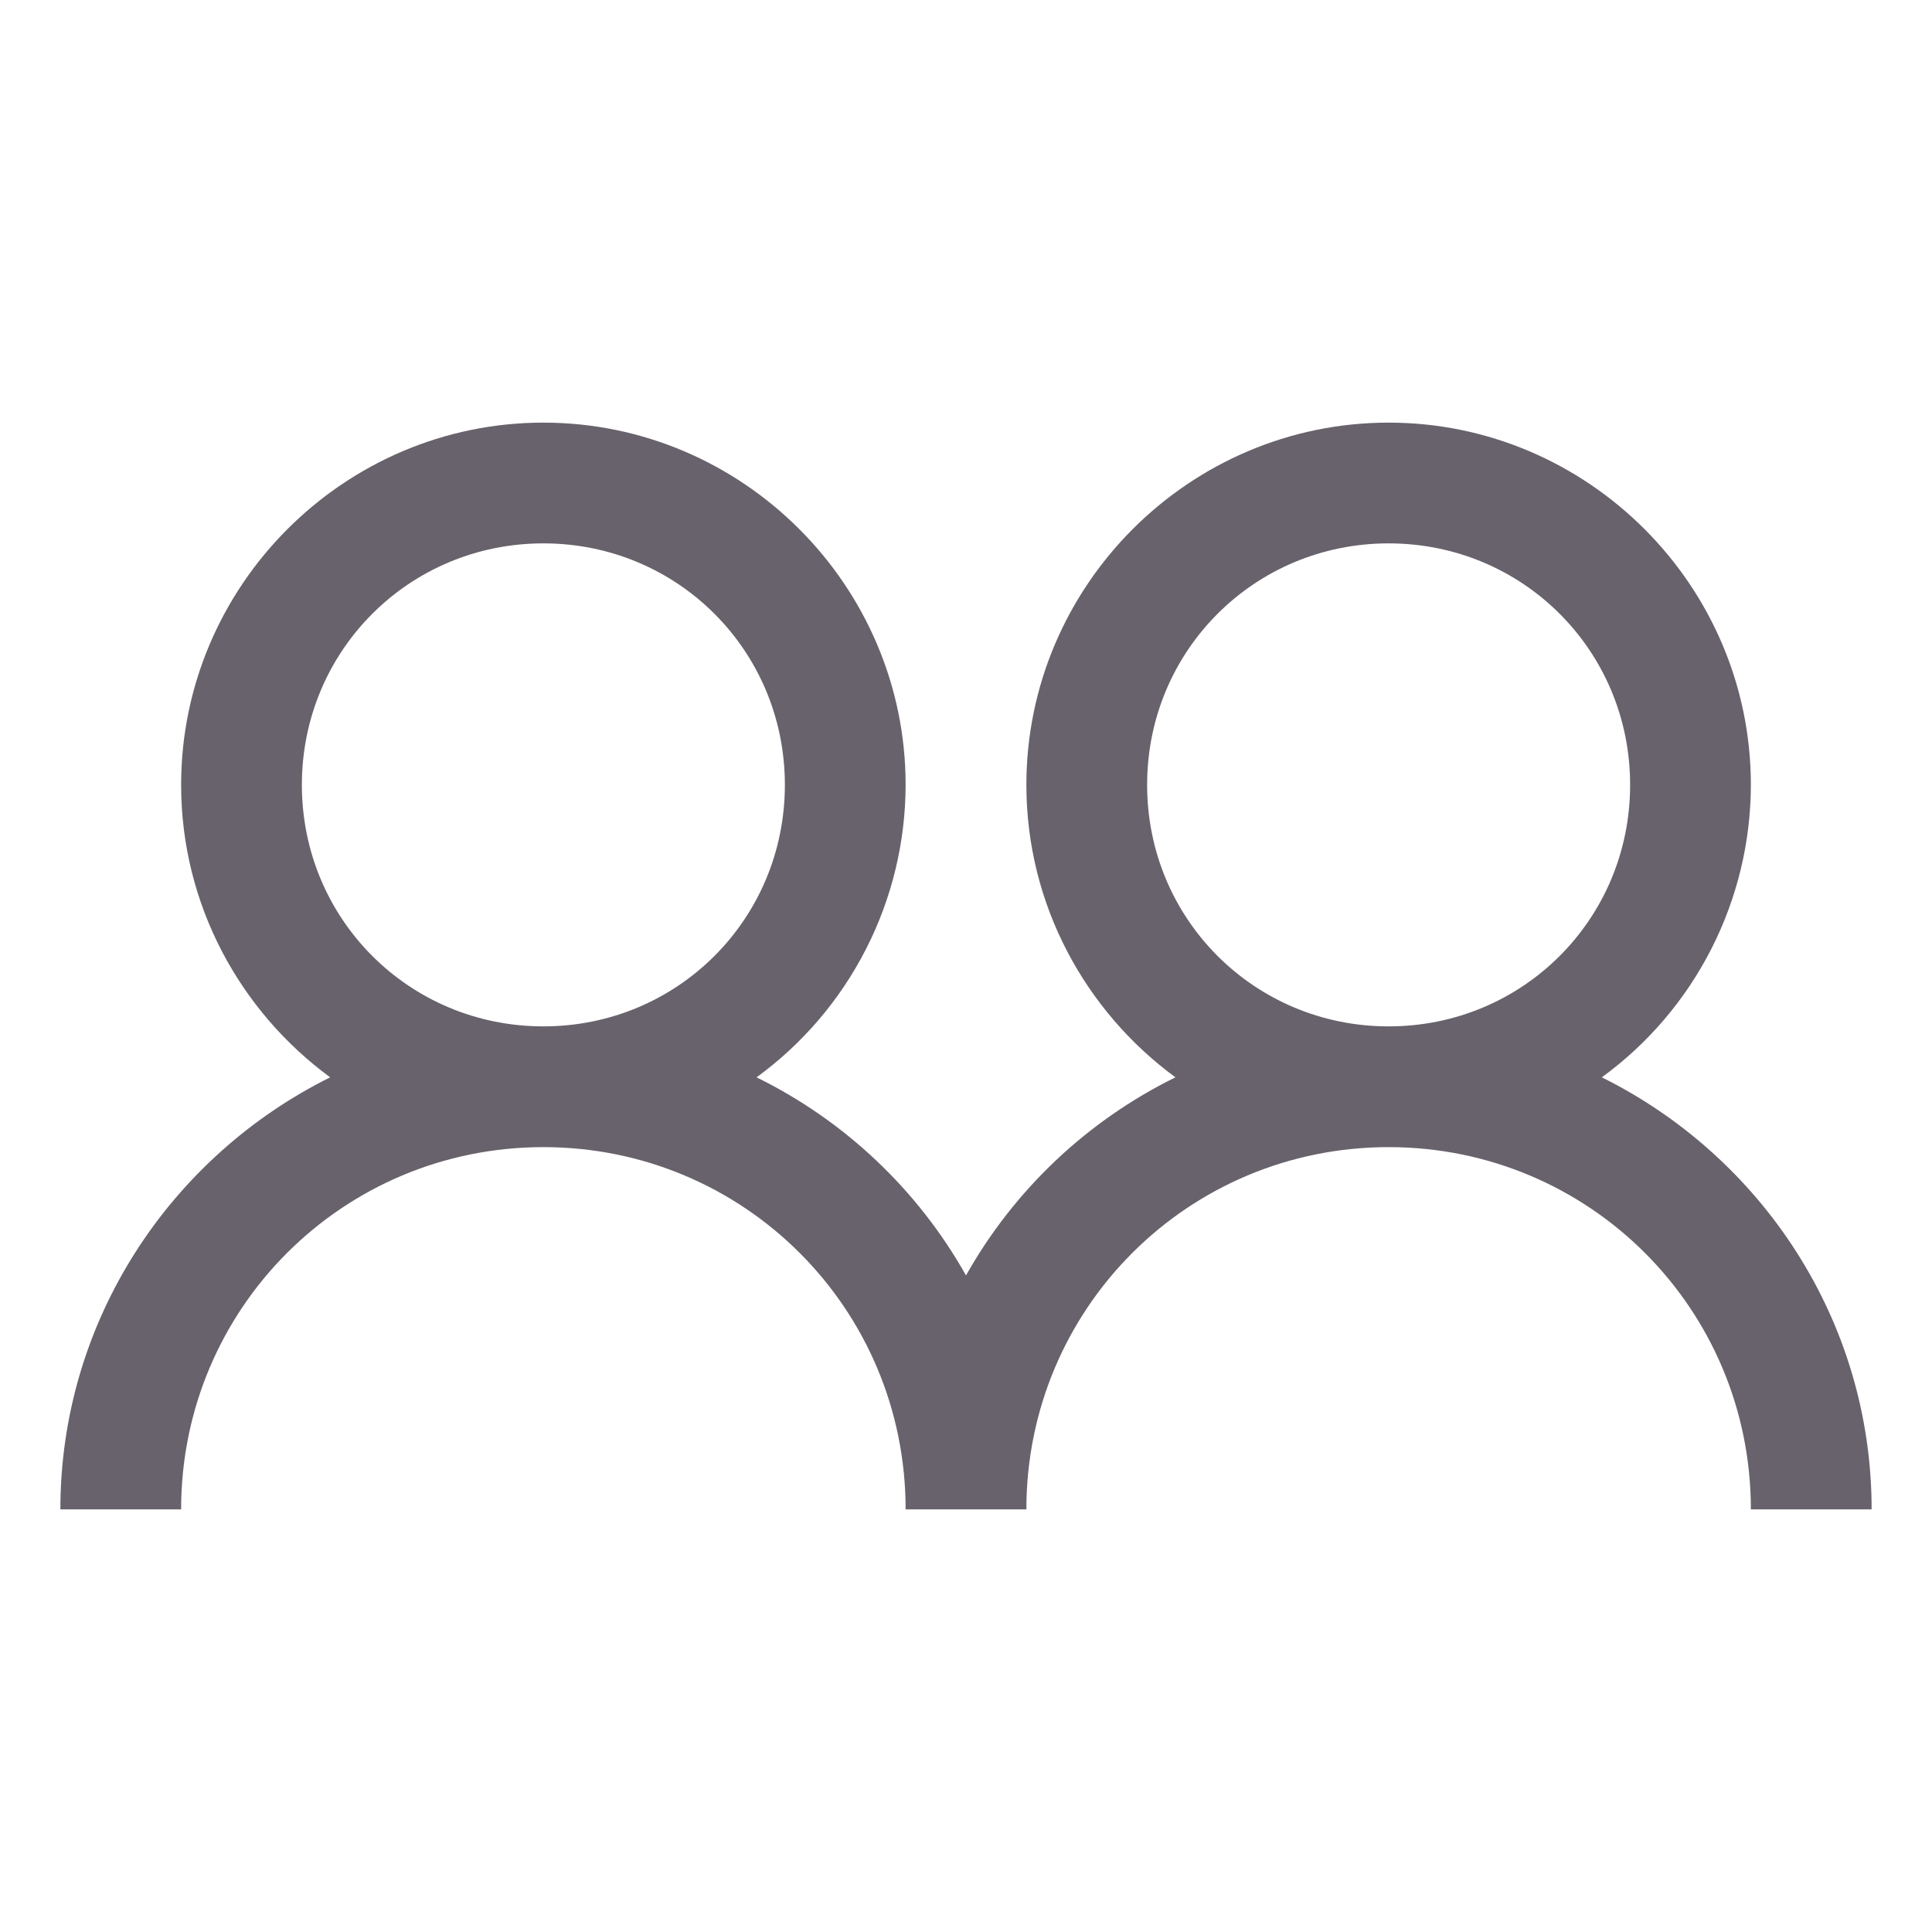
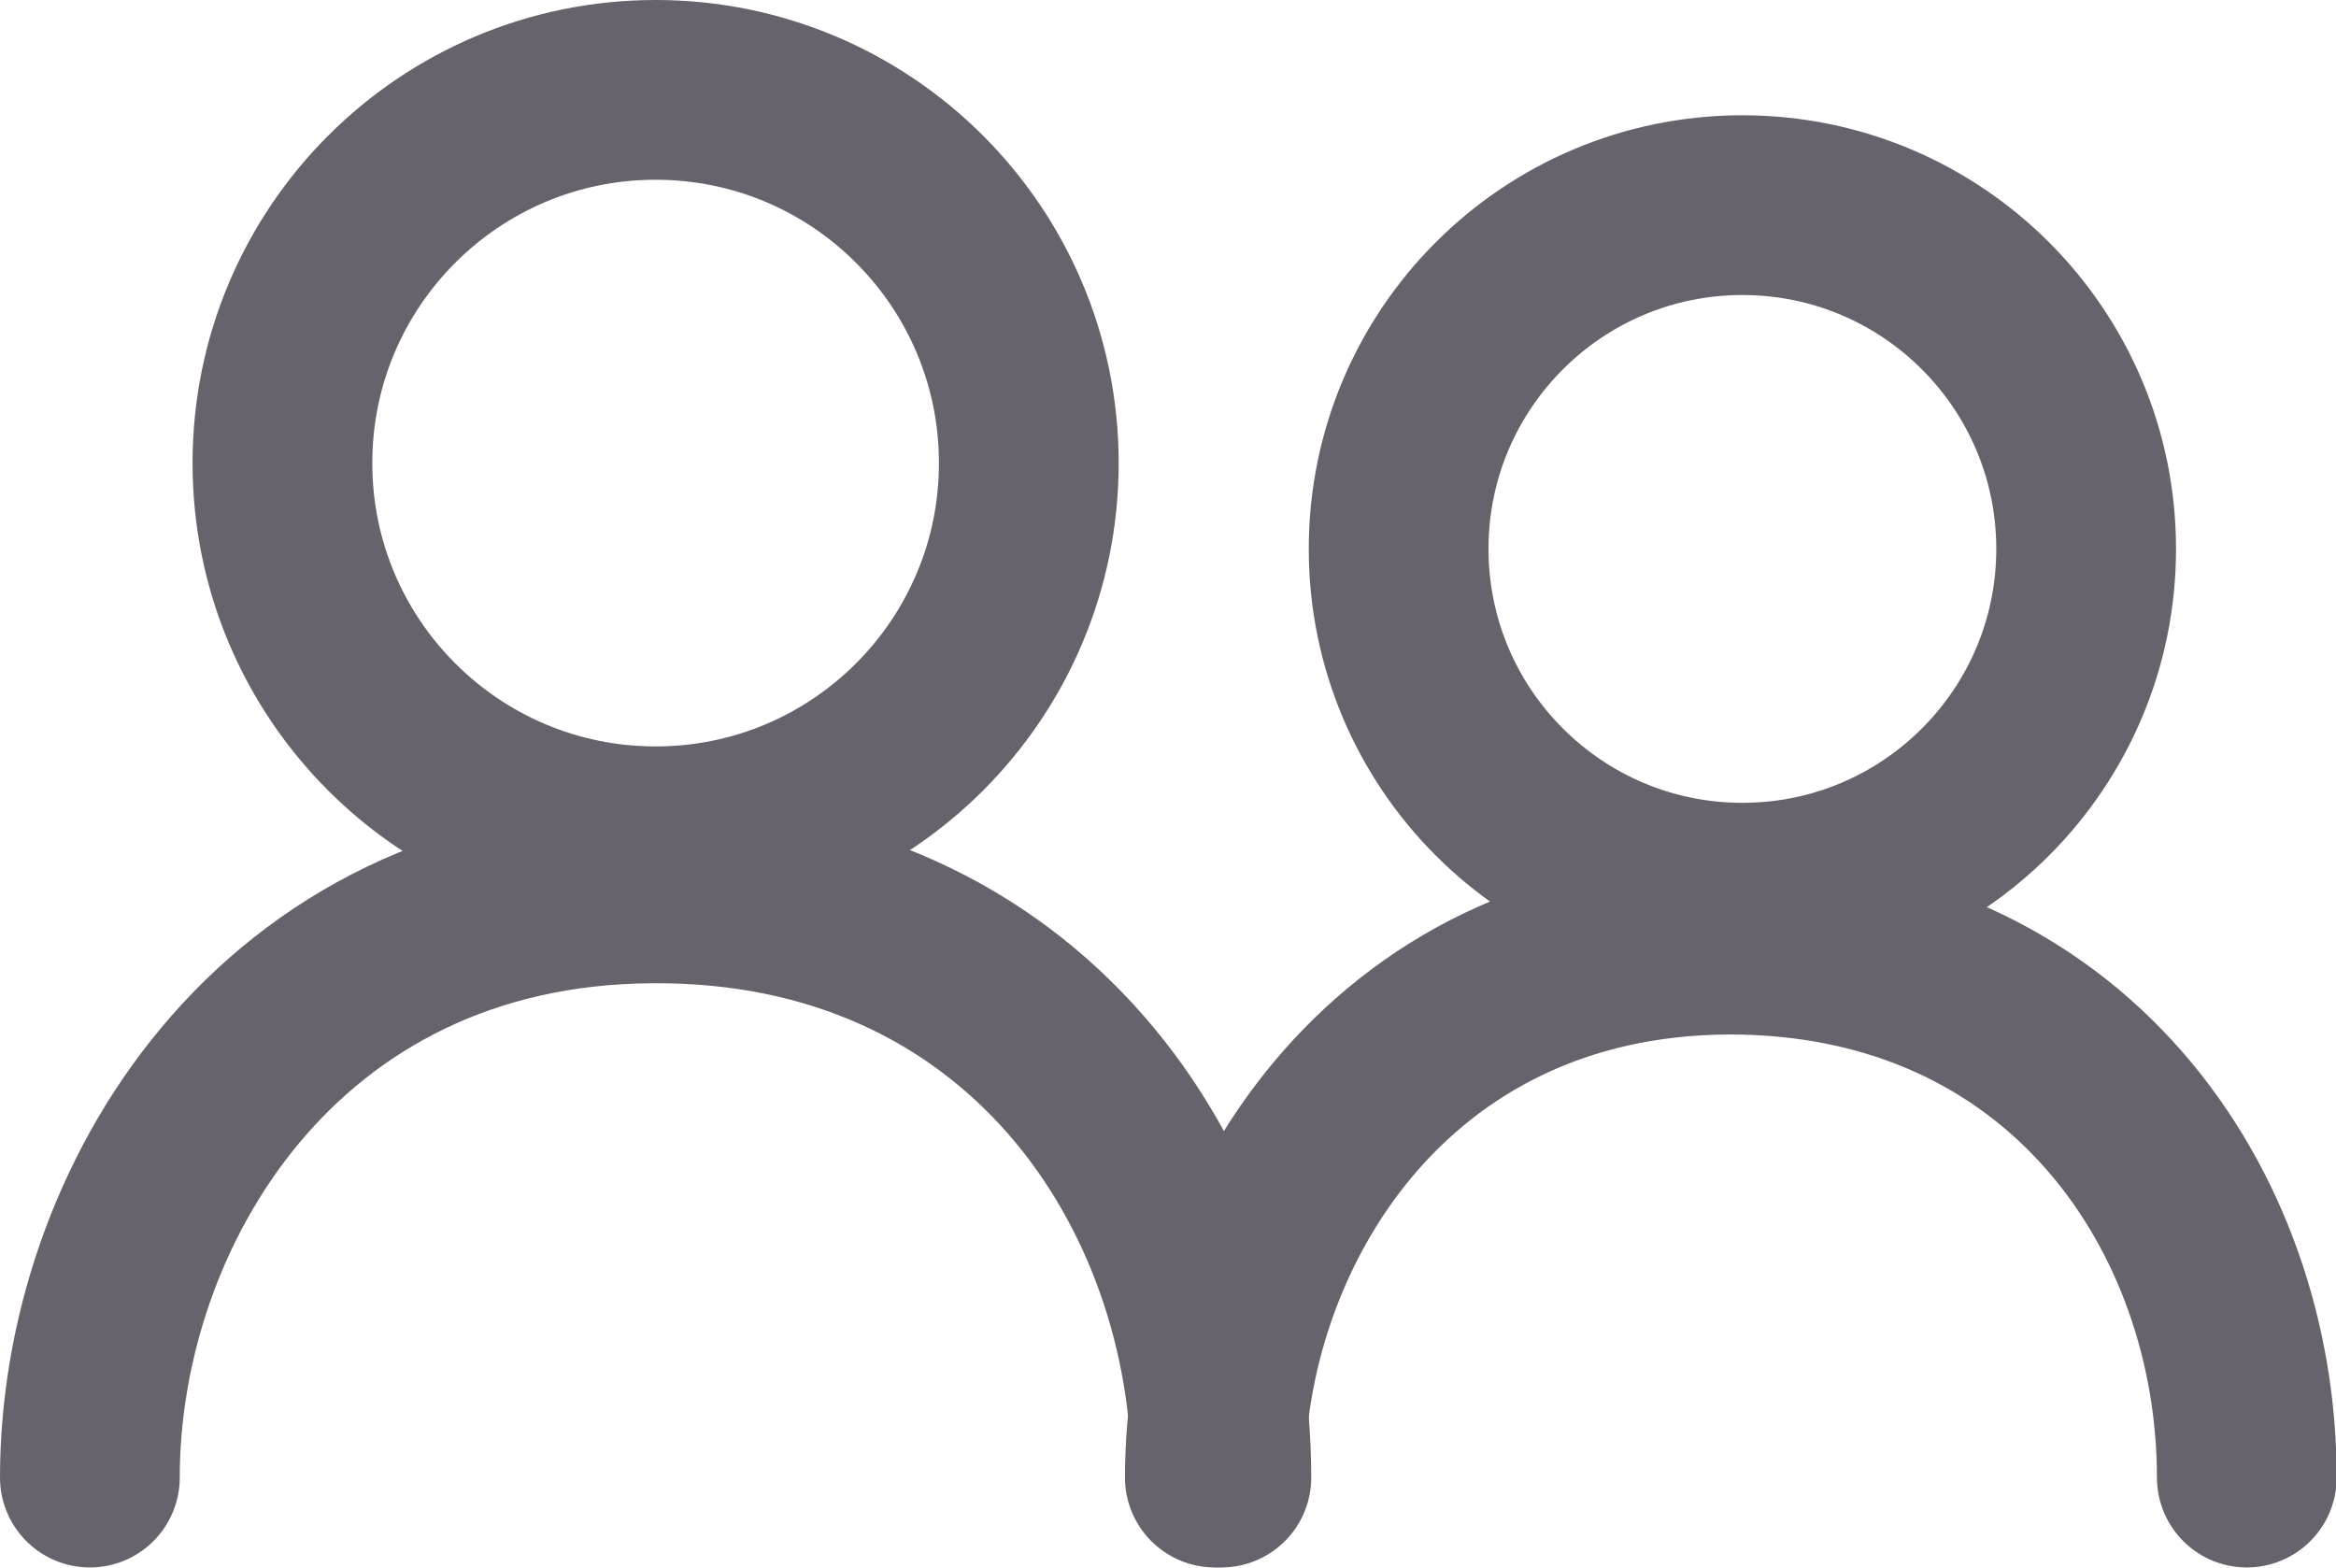
- <svg xmlns="http://www.w3.org/2000/svg" width="80" height="80" viewBox="0 0 80 80" fill="none">
-   <path d="M22.5 17.5C14.25 17.5 7.5 24.25 7.5 32.5C7.5 37.46 9.943 41.875 13.672 44.61C7.08 47.88 2.5 54.66 2.5 62.5H7.5C7.5 54.19 14.19 47.5 22.5 47.5C30.81 47.5 37.5 54.19 37.5 62.5H42.5C42.5 54.19 49.19 47.5 57.5 47.5C65.81 47.5 72.5 54.19 72.5 62.5H77.5C77.5 54.657 72.92 47.88 66.328 44.61C68.236 43.219 69.79 41.398 70.862 39.293C71.935 37.189 72.496 34.862 72.5 32.5C72.5 24.25 65.75 17.5 57.5 17.5C49.25 17.5 42.5 24.25 42.5 32.5C42.5 37.46 44.943 41.875 48.672 44.61C45.02 46.406 41.996 49.265 40 52.812C38.004 49.265 34.98 46.406 31.328 44.61C33.236 43.219 34.79 41.398 35.862 39.293C36.935 37.189 37.496 34.862 37.5 32.5C37.5 24.25 30.75 17.5 22.5 17.5ZM22.5 22.5C28.058 22.5 32.5 26.942 32.5 32.5C32.5 38.057 28.058 42.5 22.5 42.5C16.942 42.5 12.5 38.057 12.5 32.5C12.5 26.942 16.942 22.5 22.5 22.5ZM57.5 22.5C63.057 22.5 67.5 26.942 67.5 32.5C67.5 38.057 63.057 42.5 57.5 42.5C51.943 42.5 47.5 38.057 47.5 32.5C47.5 26.942 51.943 22.5 57.5 22.5Z" fill="#68626C" />
+ <svg xmlns="http://www.w3.org/2000/svg" viewBox="0 0 103.97 69.76">
+   <defs>
+     <style>.cls-1,.cls-2{fill:none;stroke:#68626c;stroke-miterlimit:10;stroke-width:8px;}.cls-2{stroke-linecap:round;}</style>
+   </defs>
+   <g id="Calque_2" data-name="Calque 2">
+     <g id="Calque_1-2" data-name="Calque 1">
+       <circle class="cls-1" cx="29.18" cy="20.61" r="16.61" />
+       <circle class="cls-1" cx="77.55" cy="24.43" r="15.3" />
+       <path class="cls-2" d="M4,65.76c0-12,8.35-25.93,25.05-26,16.51-.1,25.31,13,25.31,26" />
+       <path class="cls-2" d="M54.07,65.76c0-11,7.62-23.63,22.83-23.72C92,42,100,53.9,100,65.76" />
+     </g>
+   </g>
</svg>
